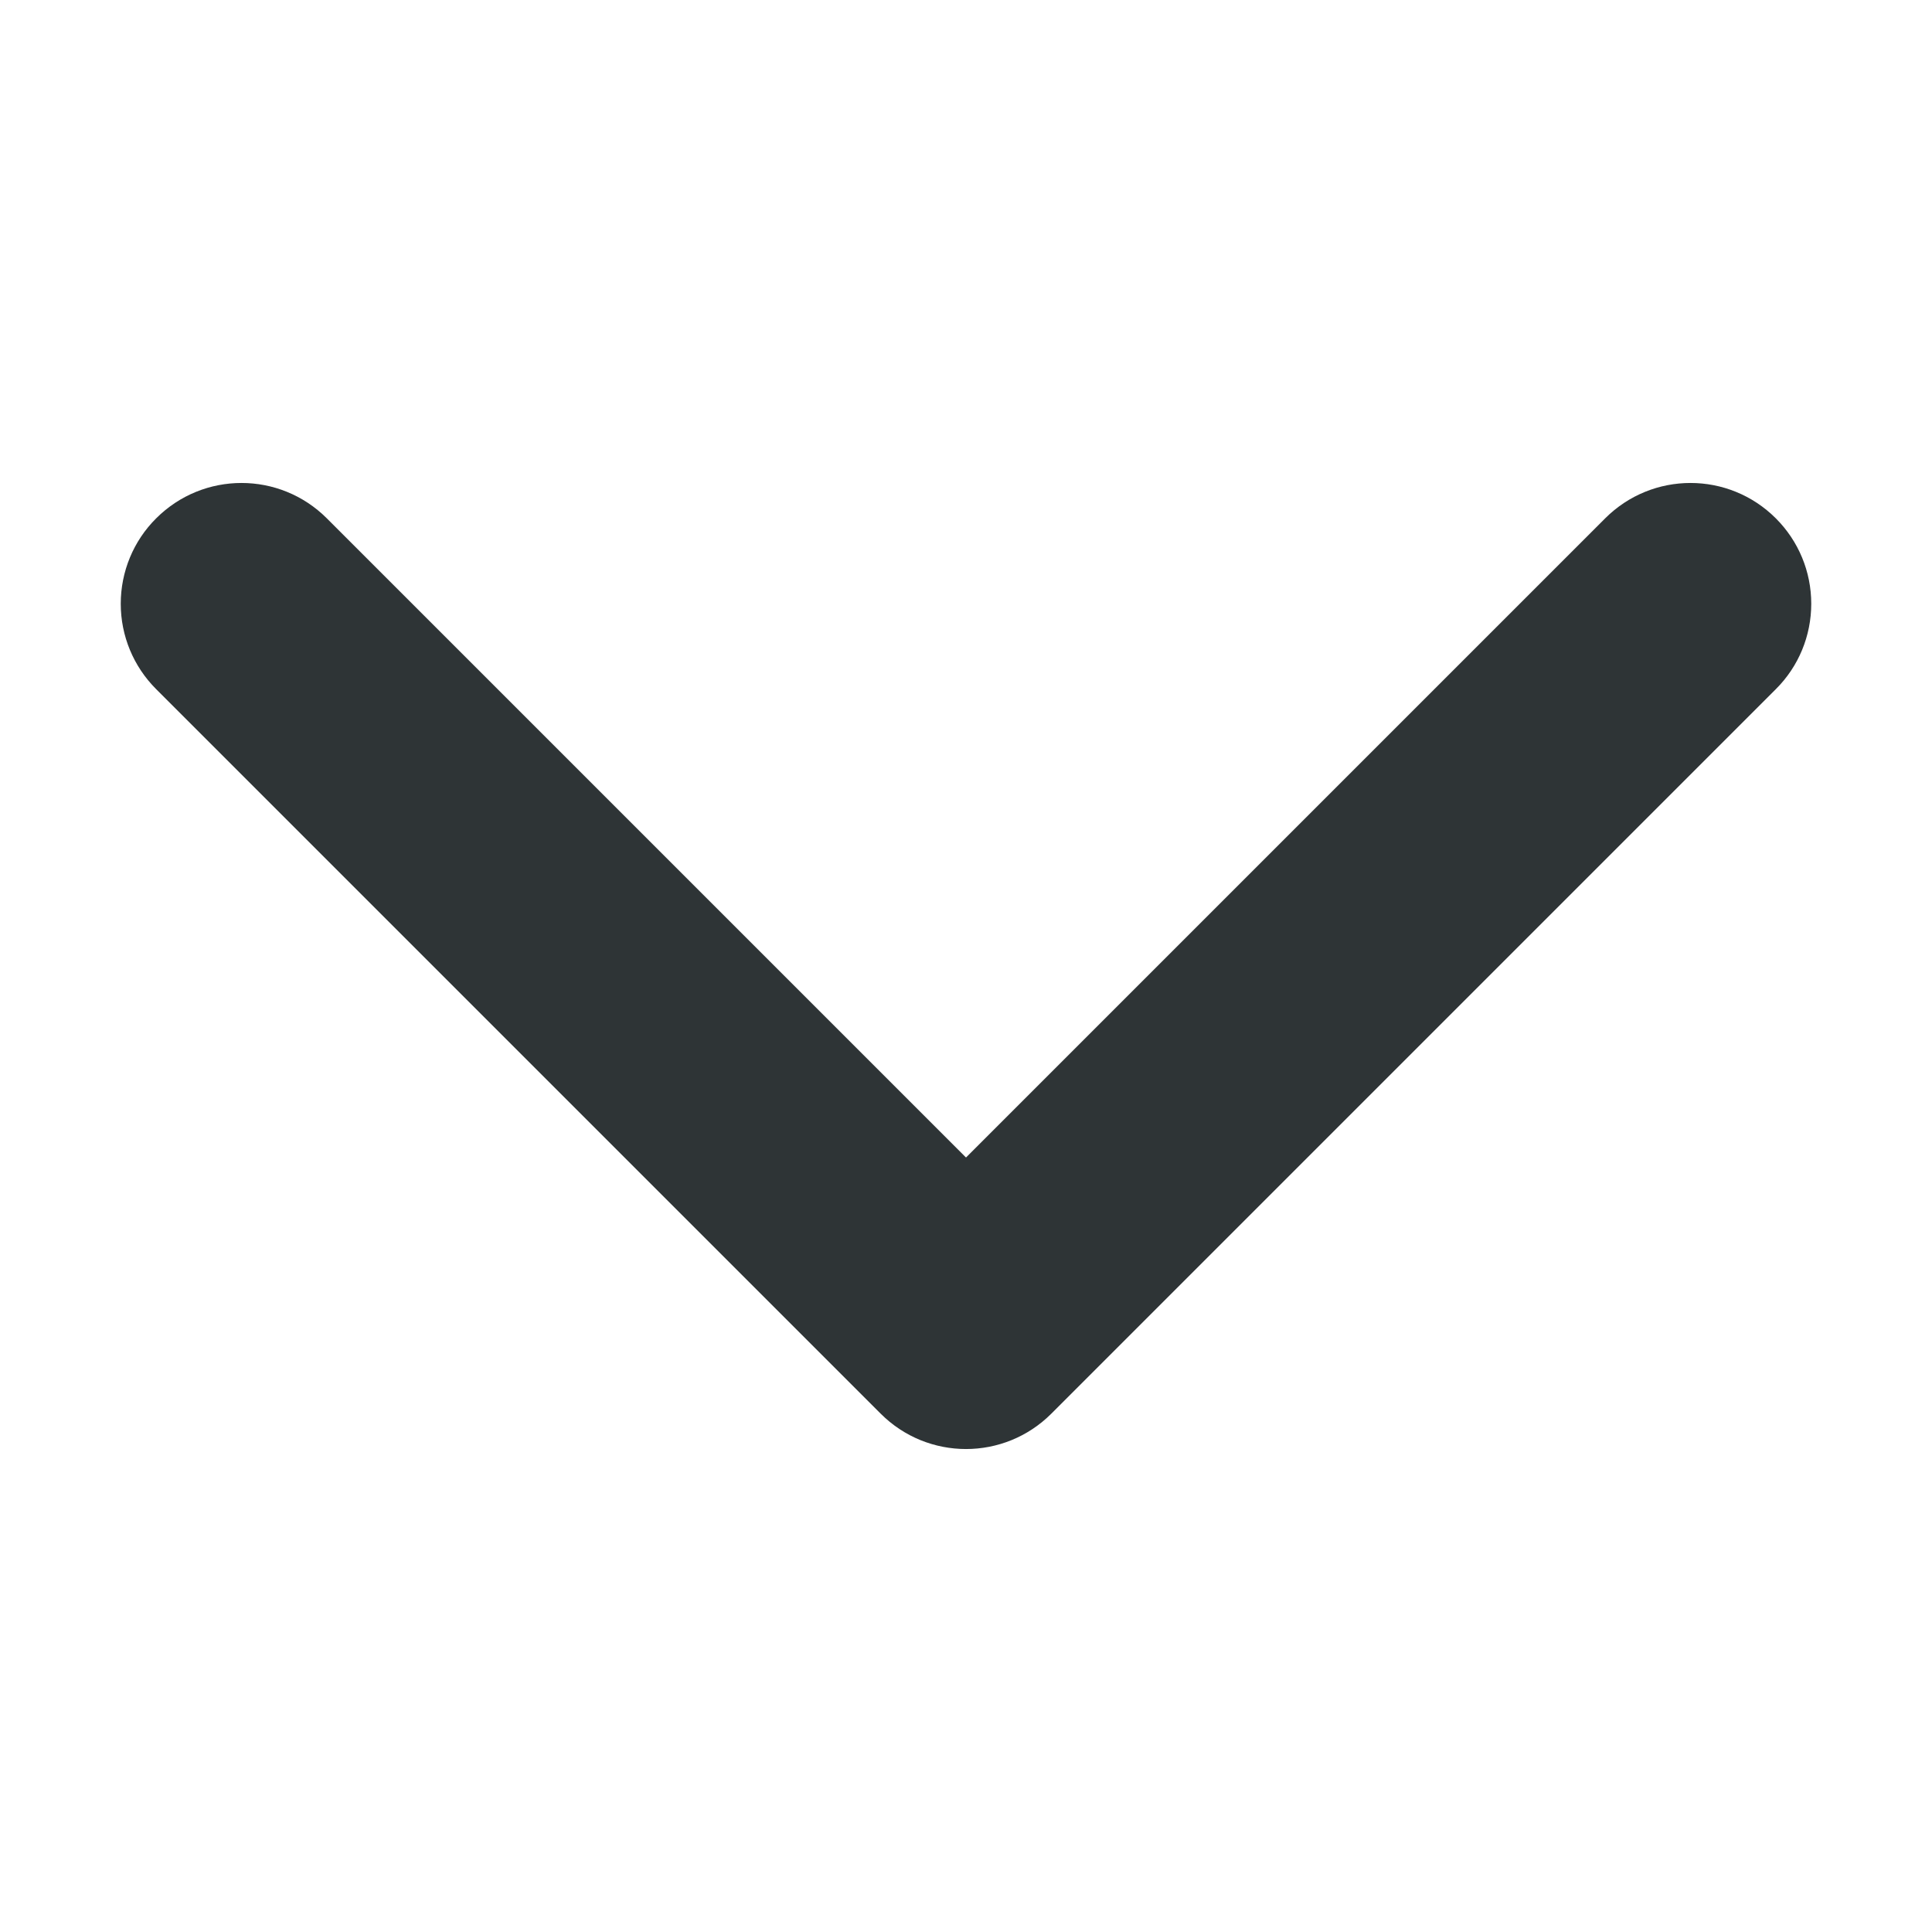
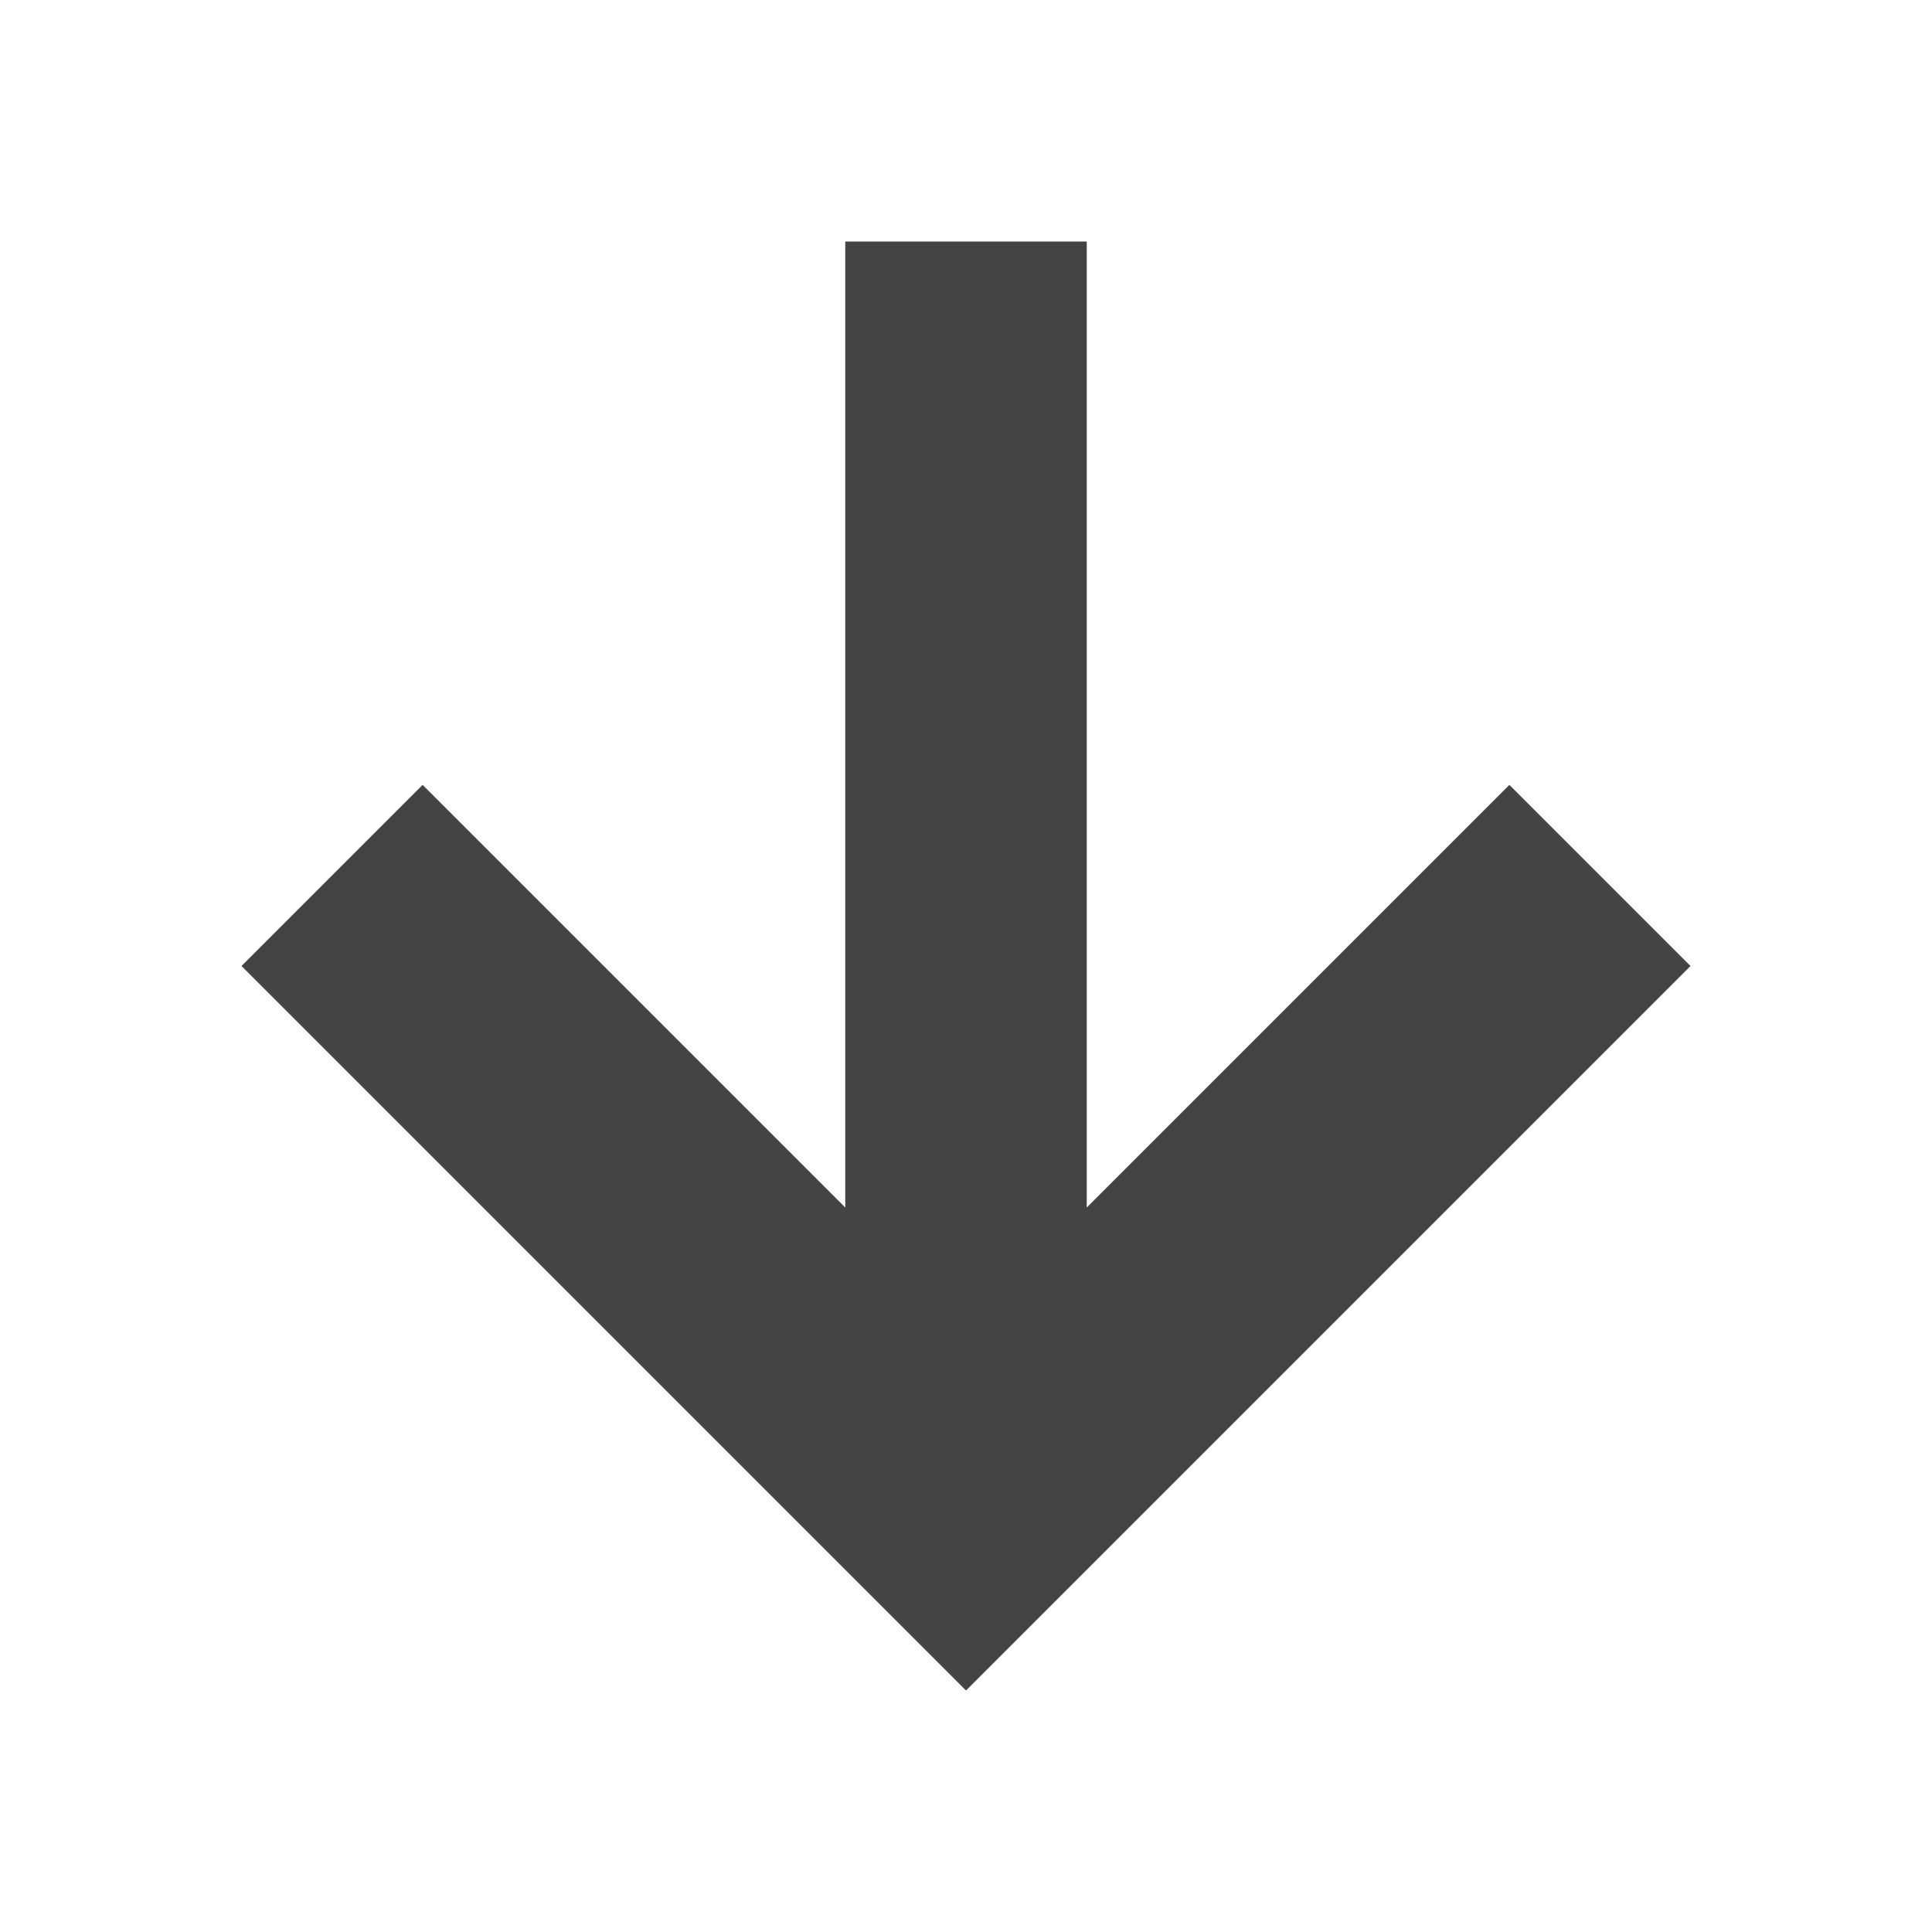
- <svg xmlns="http://www.w3.org/2000/svg" height="16px" viewBox="0 0 16 16" width="16px">
-   <path d="m 1 5 c 0 -0.266 0.105 -0.52 0.293 -0.707 c 0.391 -0.391 1.023 -0.391 1.414 0 l 5.293 5.293 l 5.293 -5.293 c 0.391 -0.391 1.023 -0.391 1.414 0 c 0.188 0.188 0.293 0.441 0.293 0.707 s -0.105 0.52 -0.293 0.707 l -6 6 c -0.391 0.391 -1.023 0.391 -1.414 0 l -6 -6 c -0.188 -0.188 -0.293 -0.441 -0.293 -0.707 z m 0 0" fill="#2e3436" />
+ <svg xmlns="http://www.w3.org/2000/svg" width="16" height="16" version="1.1">
+   <defs>
+     <style id="current-color-scheme" type="text/css">
+    .ColorScheme-Text { color:#444444; } .ColorScheme-Highlight { color:#4285f4; } .ColorScheme-NeutralText { color:#ff9800; } .ColorScheme-PositiveText { color:#4caf50; } .ColorScheme-NegativeText { color:#f44336; }
+   </style>
+   </defs>
+   <path style="fill:currentColor" class="ColorScheme-Text" d="M 7,2 V 10 L 3.5,6.5 2,8 8,14 14,8 12.5,6.5 9,10 V 2 Z" />
</svg>
